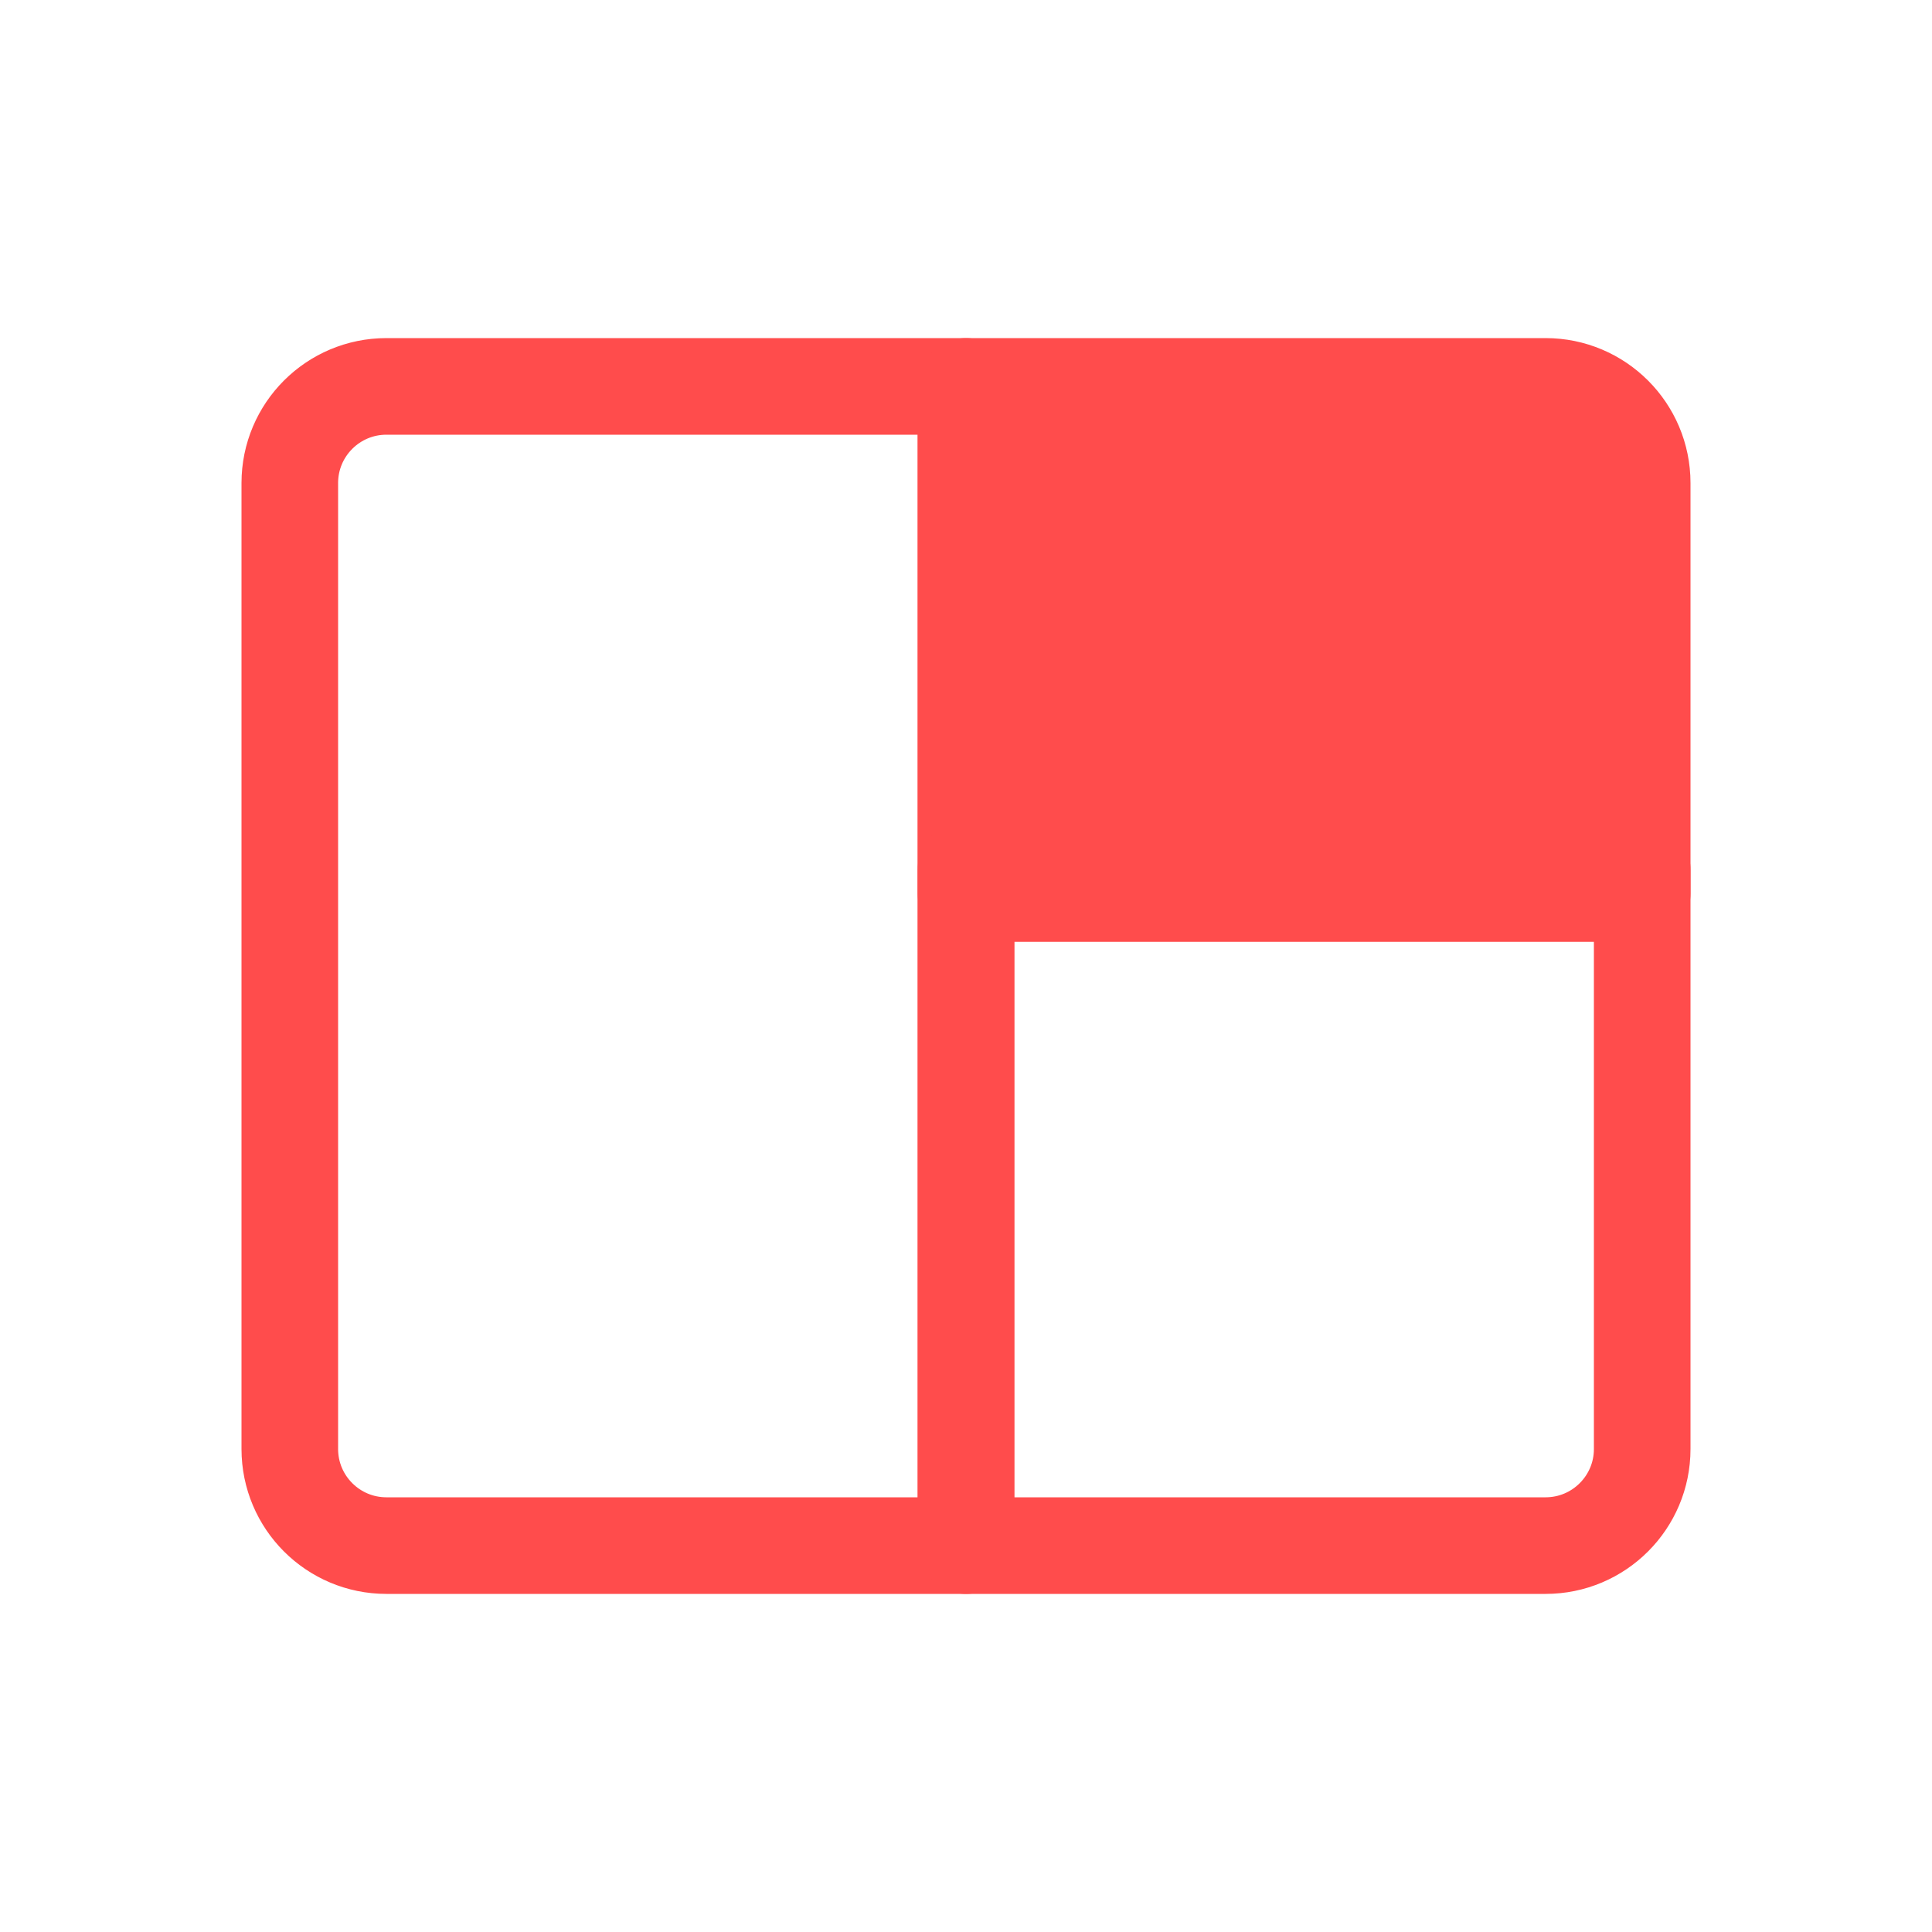
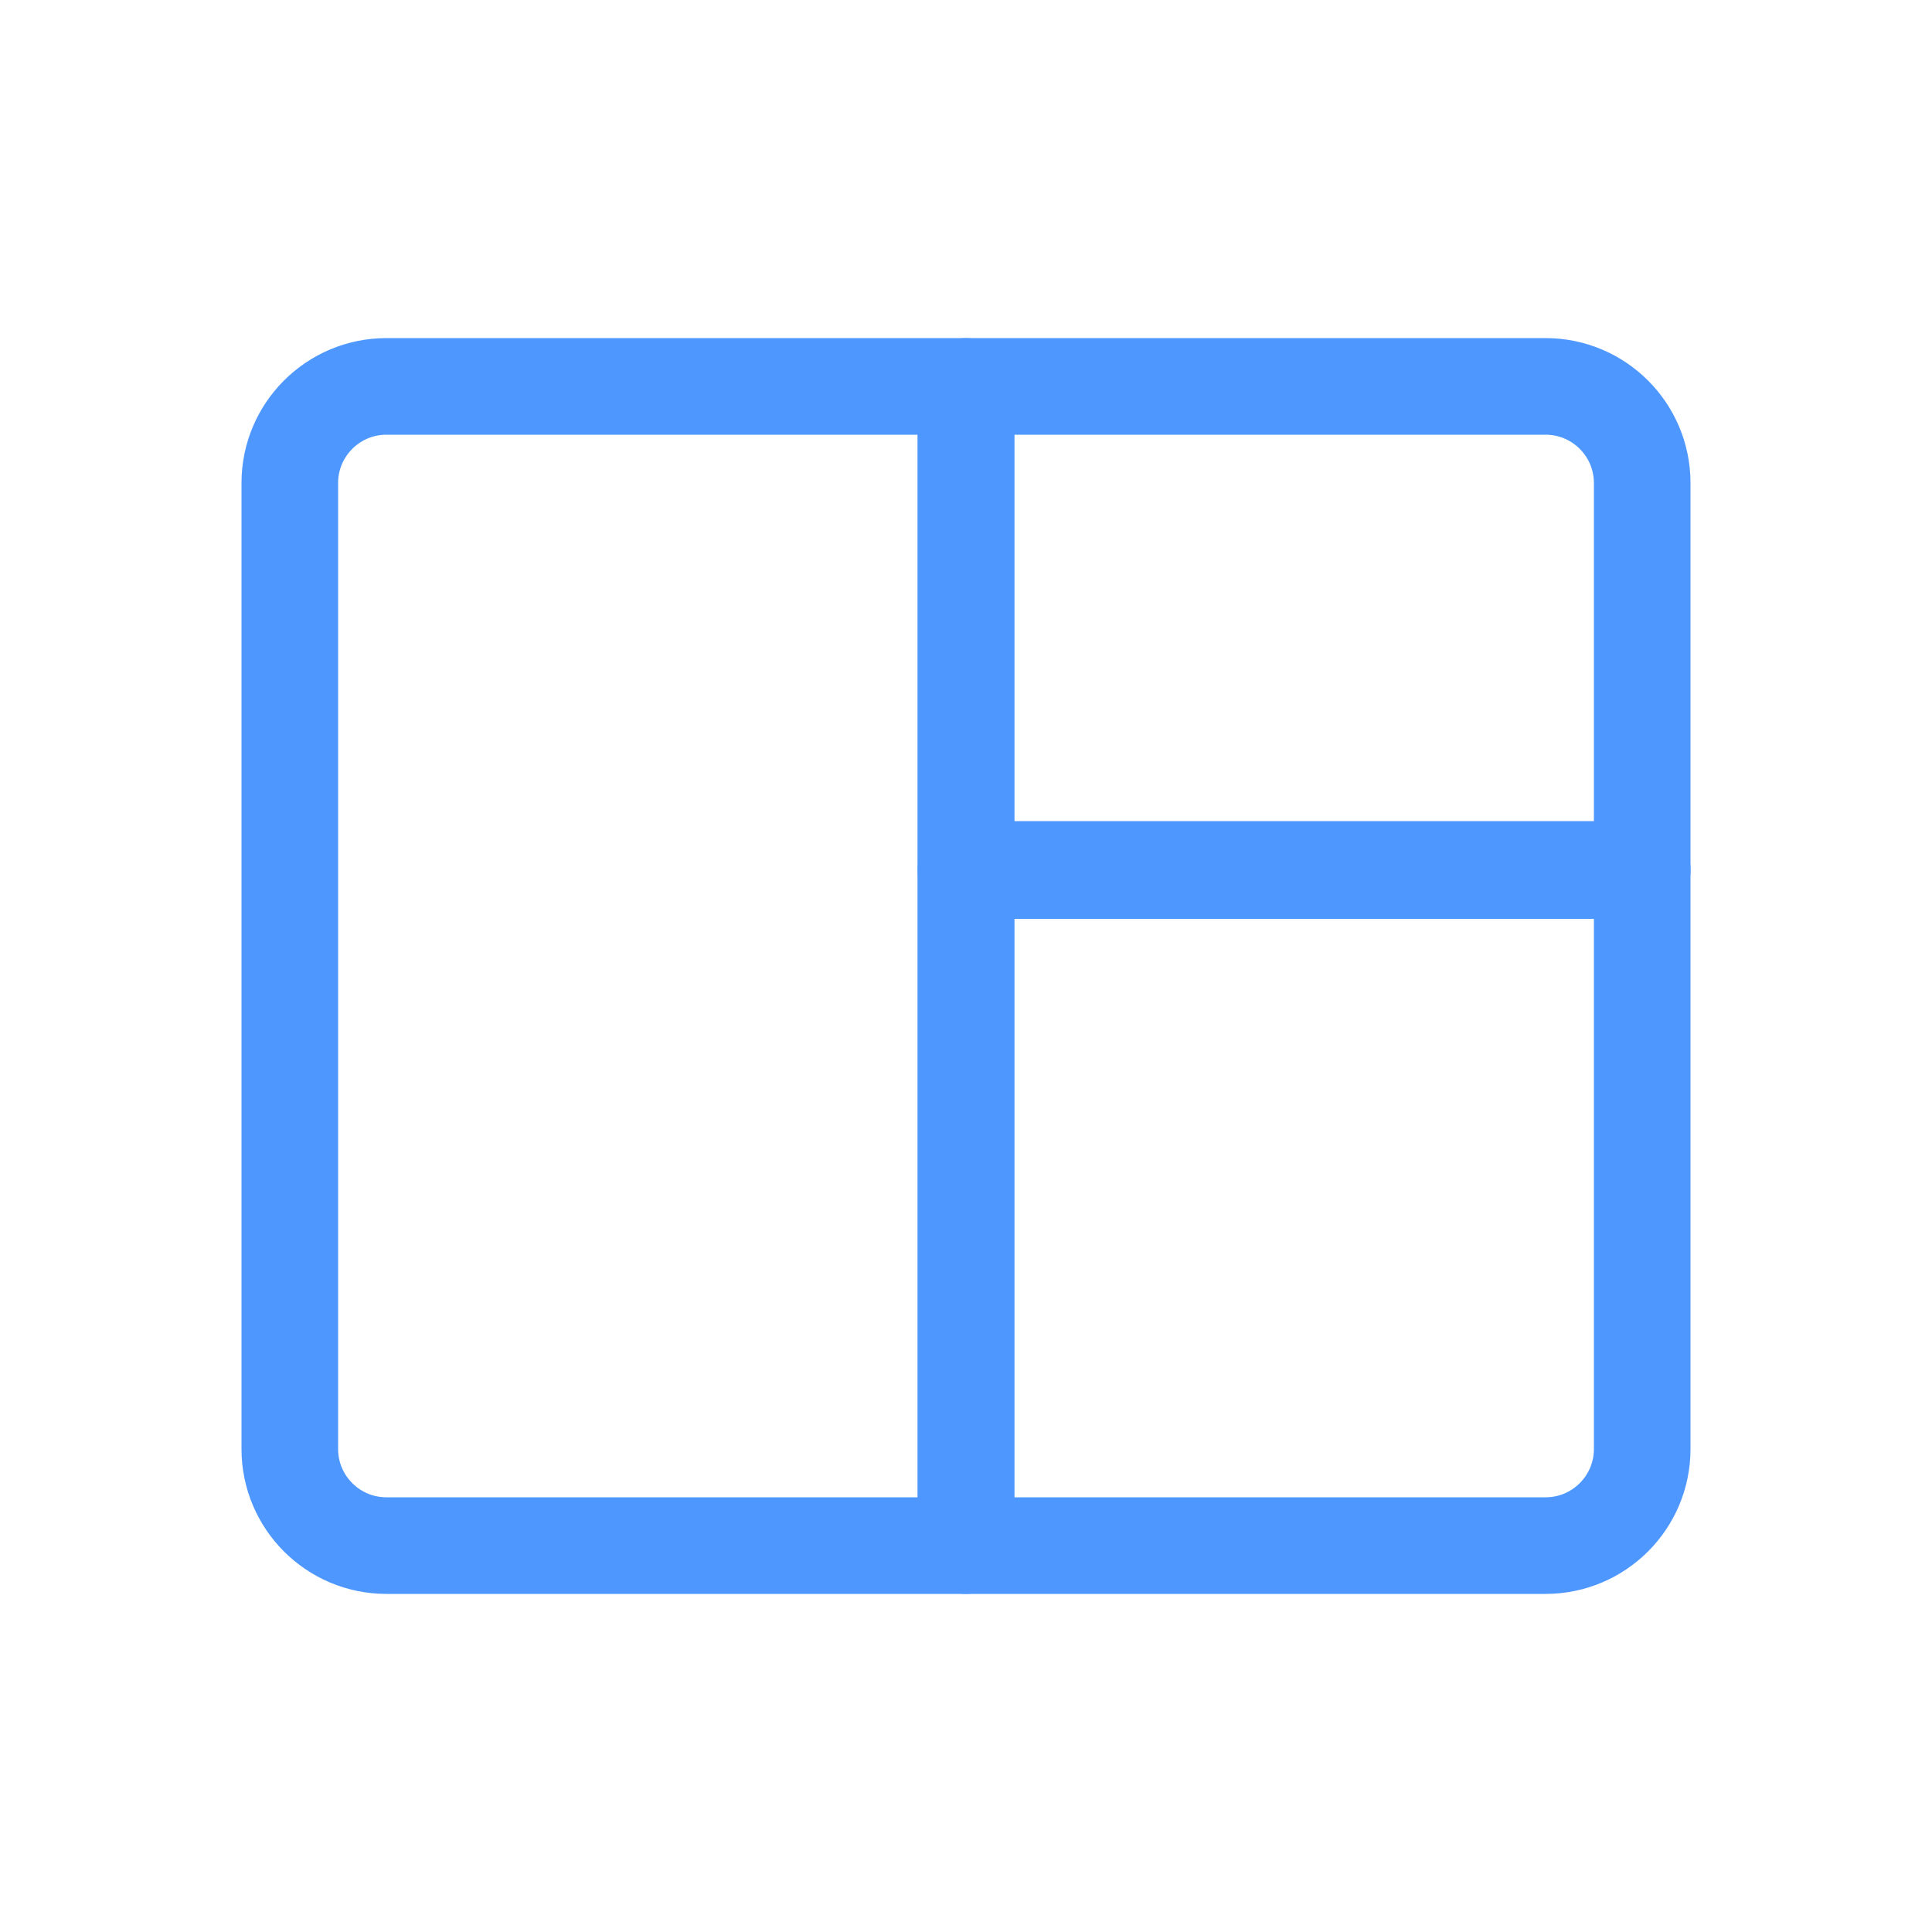
- <svg xmlns="http://www.w3.org/2000/svg" width="20px" height="20px" viewBox="0 0 20 20" version="1.1">
-   <defs />
-   <g id="Page-1" stroke="none" stroke-width="1" fill="none" fill-rule="evenodd" stroke-linecap="round" stroke-linejoin="round">
-     <g id="Large-Stage-(active)" stroke="#FF4C4C">
-       <g id="large-stage-(inactive)" transform="translate(3, 4)">
-         <path d="M1,0 L7,0 L7,12 L1,12 L1,12 C0.448,12 6.76353751e-17,11.552 0,11 L0,1 L0,1 C-6.76353751e-17,0.448 0.448,1.01453063e-16 1,0 Z" id="Rectangle" />
-         <path d="M7,0 L13,0 L13,0 C13.552,-1.01453063e-16 14,0.448 14,1 L14,5.25 L7,5.25 L7,0 Z" id="Rectangle" fill="#FF4C4C" />
-         <path d="M7,5 L14,5 L14,11 L14,11 C14,11.552 13.552,12 13,12 L7,12 L7,5 Z" id="Rectangle-Copy" />
-       </g>
+ <svg xmlns="http://www.w3.org/2000/svg" width="20px" height="20px" viewBox="-2.5 -3.5 20 20" version="1.1">
+   <g transform="translate(-492.5,-493.5)">
+     <g data-paper-data="{&quot;isPaintingLayer&quot;:true}" fill="none" fill-rule="evenodd" stroke="#4d97ff" stroke-width="1" stroke-linecap="round" stroke-linejoin="round" stroke-miterlimit="10" stroke-dasharray="" stroke-dashoffset="0" style="mix-blend-mode: normal">
+       <path d="M494,494h6v12h-6v0c-0.552,0 -1,-0.448 -1,-1v-10v0c0,-0.552 0.448,-1 1,-1z" />
+       <path d="M500,494h6v0c0.552,0 1,0.448 1,1v4.012h-7z" />
+       <path d="M500,499h7v6v0c0,0.552 -0.448,1 -1,1h-6z" />
    </g>
  </g>
</svg>
